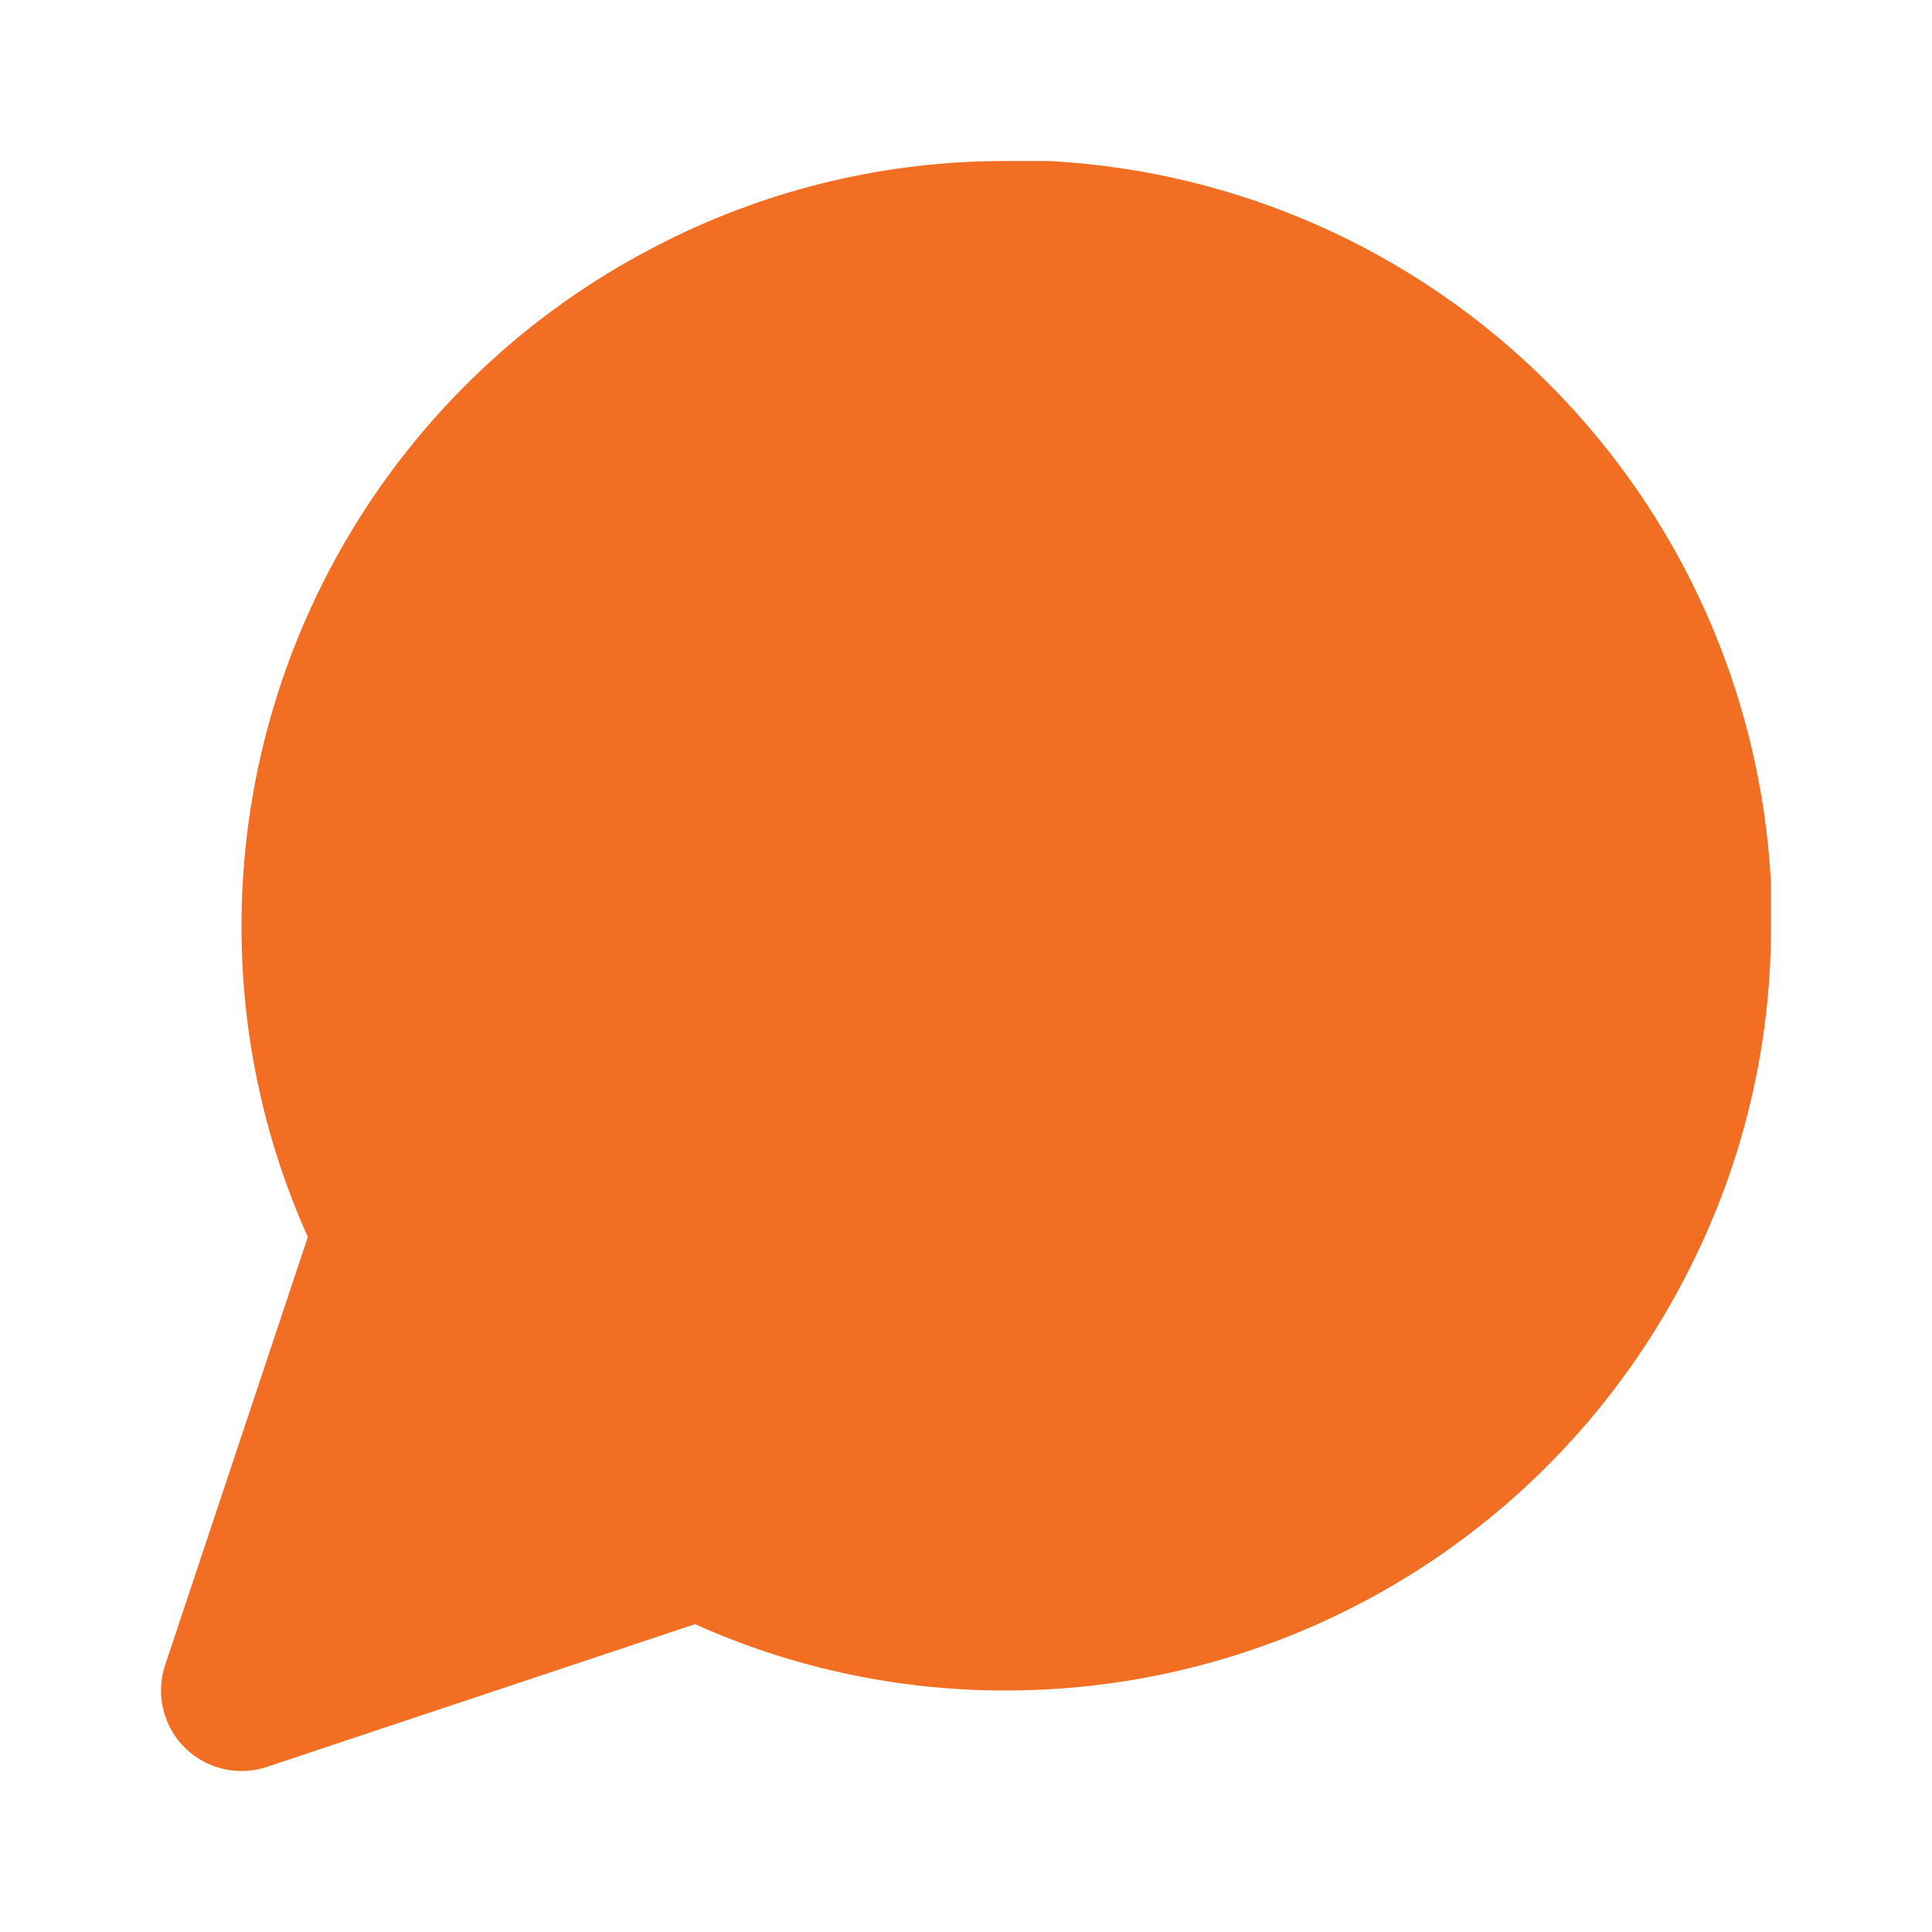
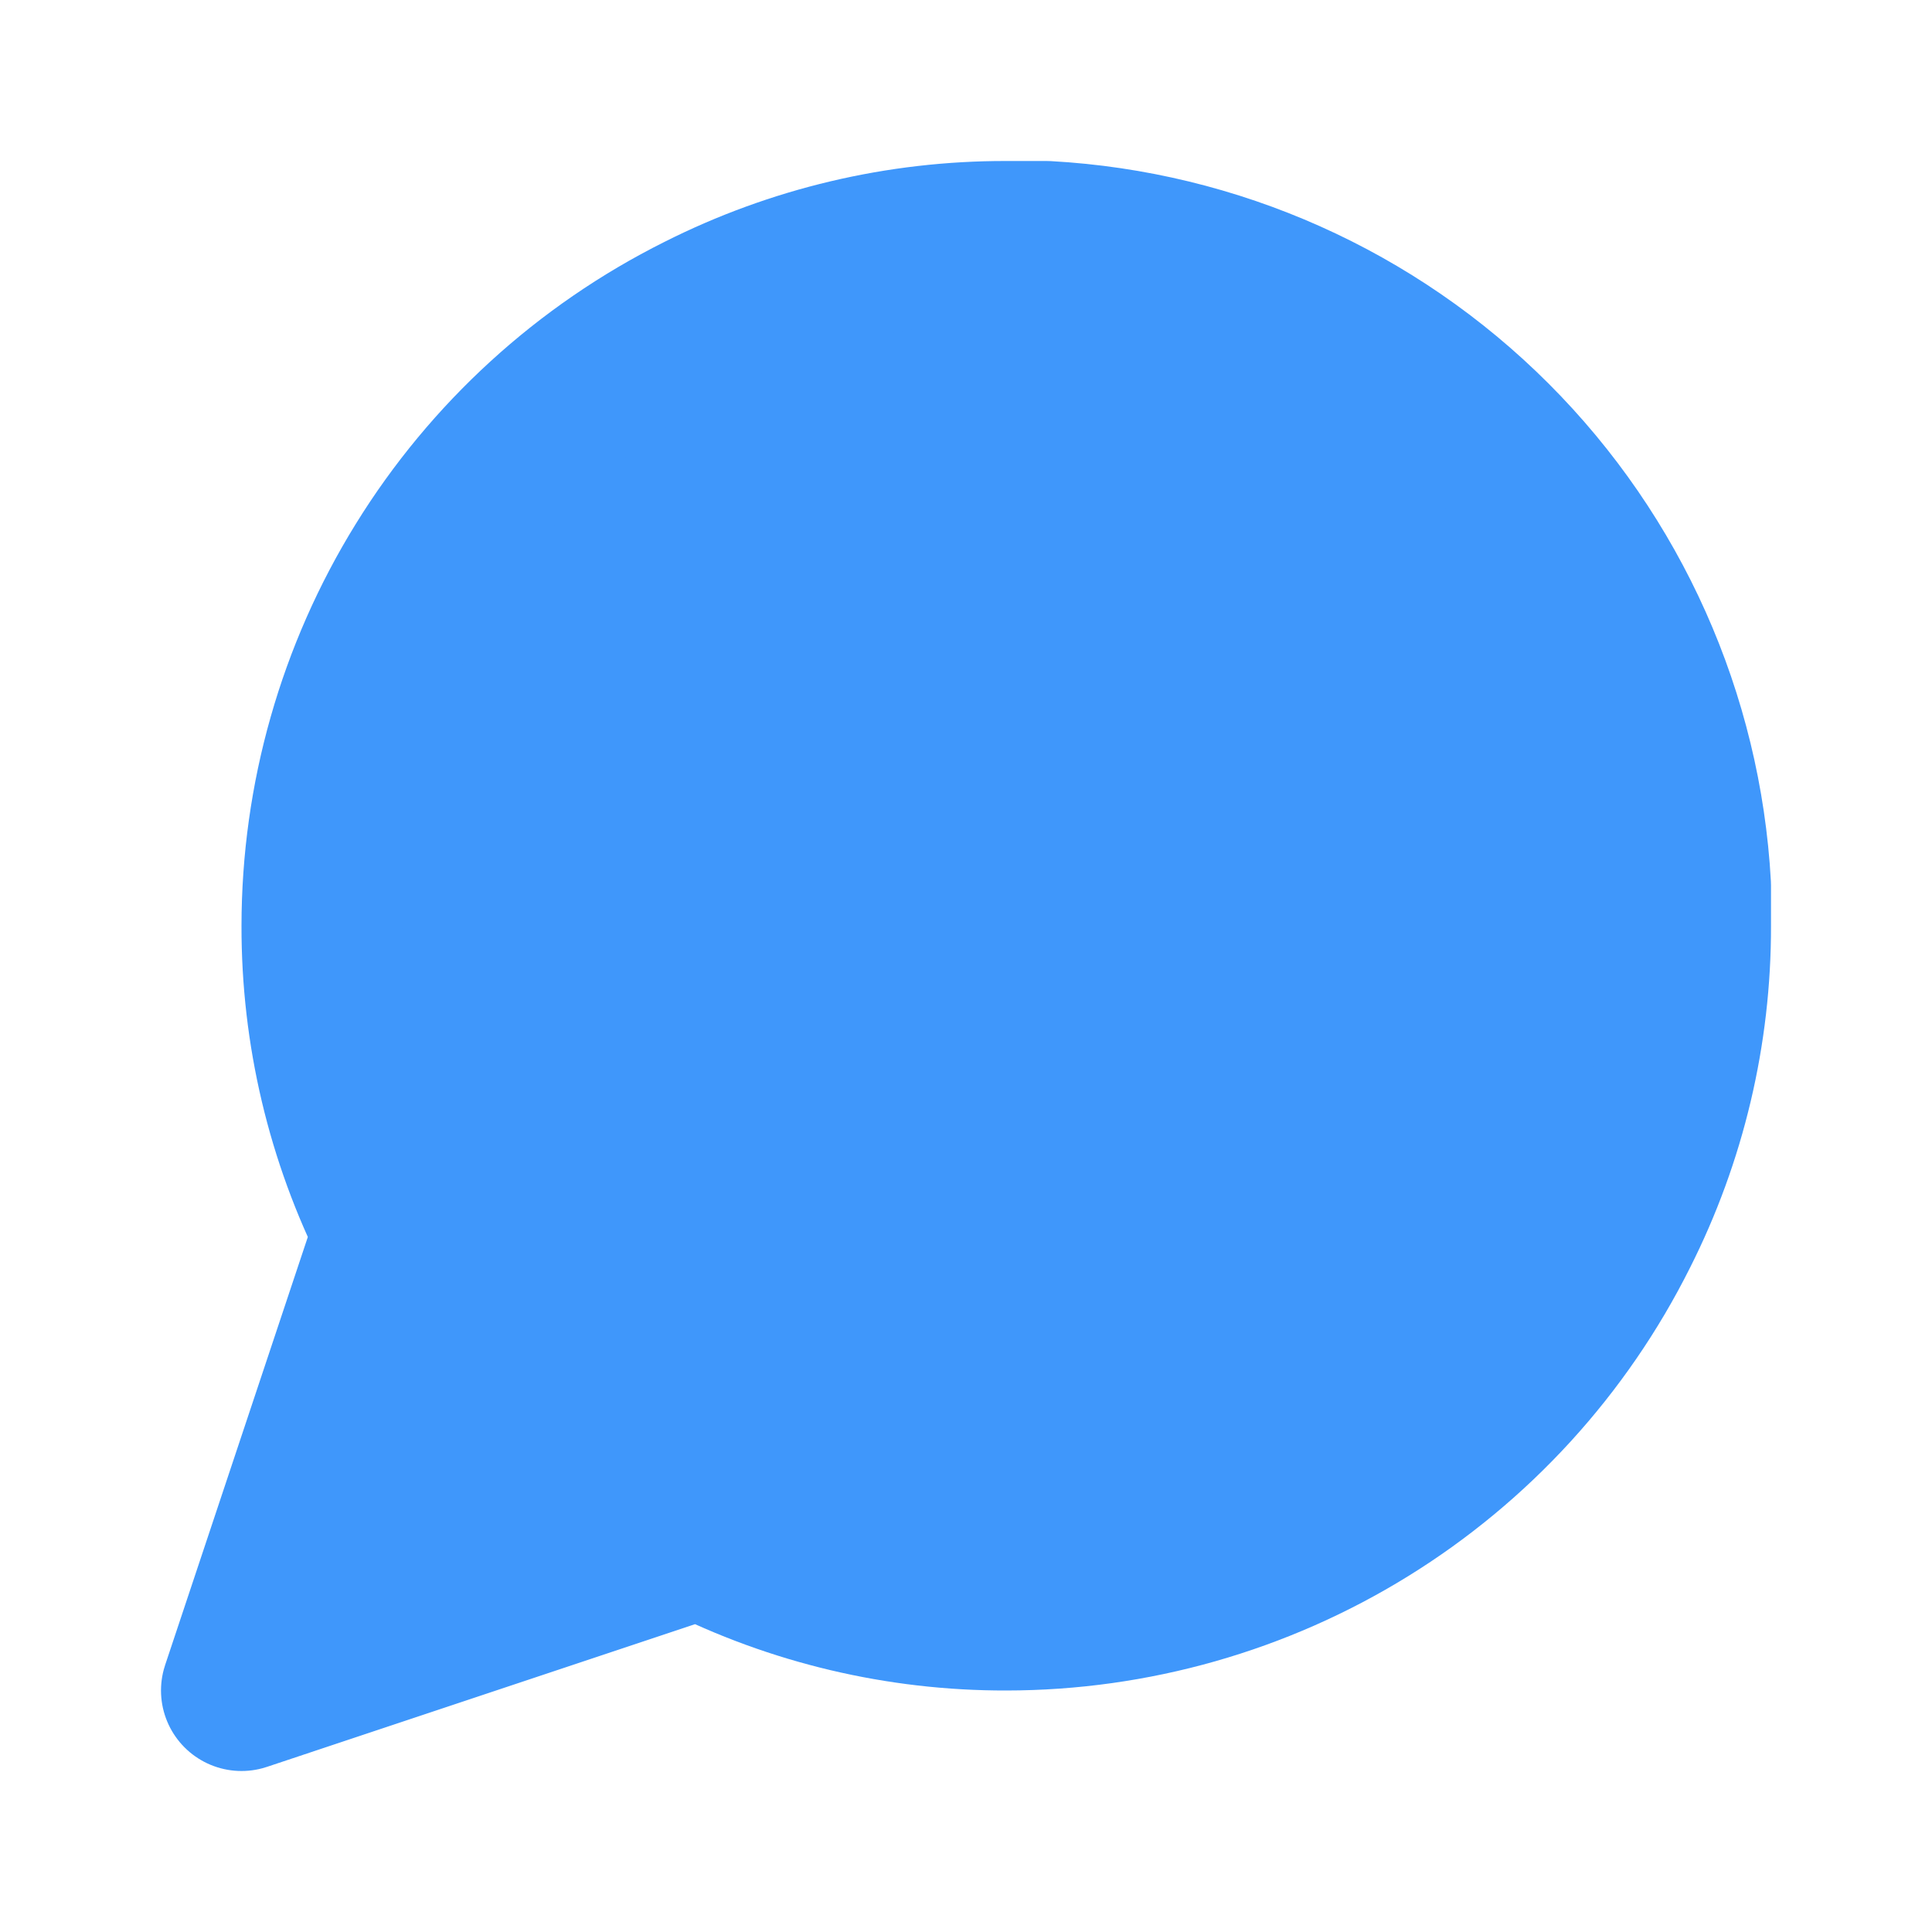
<svg xmlns="http://www.w3.org/2000/svg" width="24" height="24" viewBox="0 0 24 24" fill="none">
-   <path d="M21 11.5C21.003 12.82 20.695 14.122 20.1 15.3C19.394 16.712 18.31 17.899 16.967 18.729C15.625 19.559 14.078 19.999 12.5 20C11.18 20.003 9.878 19.695 8.7 19.1L3 21L4.9 15.3C4.305 14.122 3.997 12.82 4 11.5C4.001 9.922 4.441 8.375 5.271 7.033C6.101 5.69 7.288 4.606 8.7 3.9C9.878 3.305 11.18 2.997 12.5 3H13C15.084 3.115 17.053 3.995 18.529 5.471C20.005 6.947 20.885 8.916 21 11V11.5Z" fill="#F26E22" stroke="#F26E22" stroke-width="2" stroke-linecap="round" stroke-linejoin="round" />
+   <path d="M21 11.5C21.003 12.82 20.695 14.122 20.1 15.3C19.394 16.712 18.31 17.899 16.967 18.729C15.625 19.559 14.078 19.999 12.5 20C11.18 20.003 9.878 19.695 8.7 19.1L3 21L4.9 15.3C4.305 14.122 3.997 12.82 4 11.5C4.001 9.922 4.441 8.375 5.271 7.033C6.101 5.69 7.288 4.606 8.7 3.9C9.878 3.305 11.18 2.997 12.5 3H13C15.084 3.115 17.053 3.995 18.529 5.471C20.005 6.947 20.885 8.916 21 11V11.5Z" fill="#3f97fb" stroke="#3f97fb" stroke-width="2" stroke-linecap="round" stroke-linejoin="round" />
</svg>
